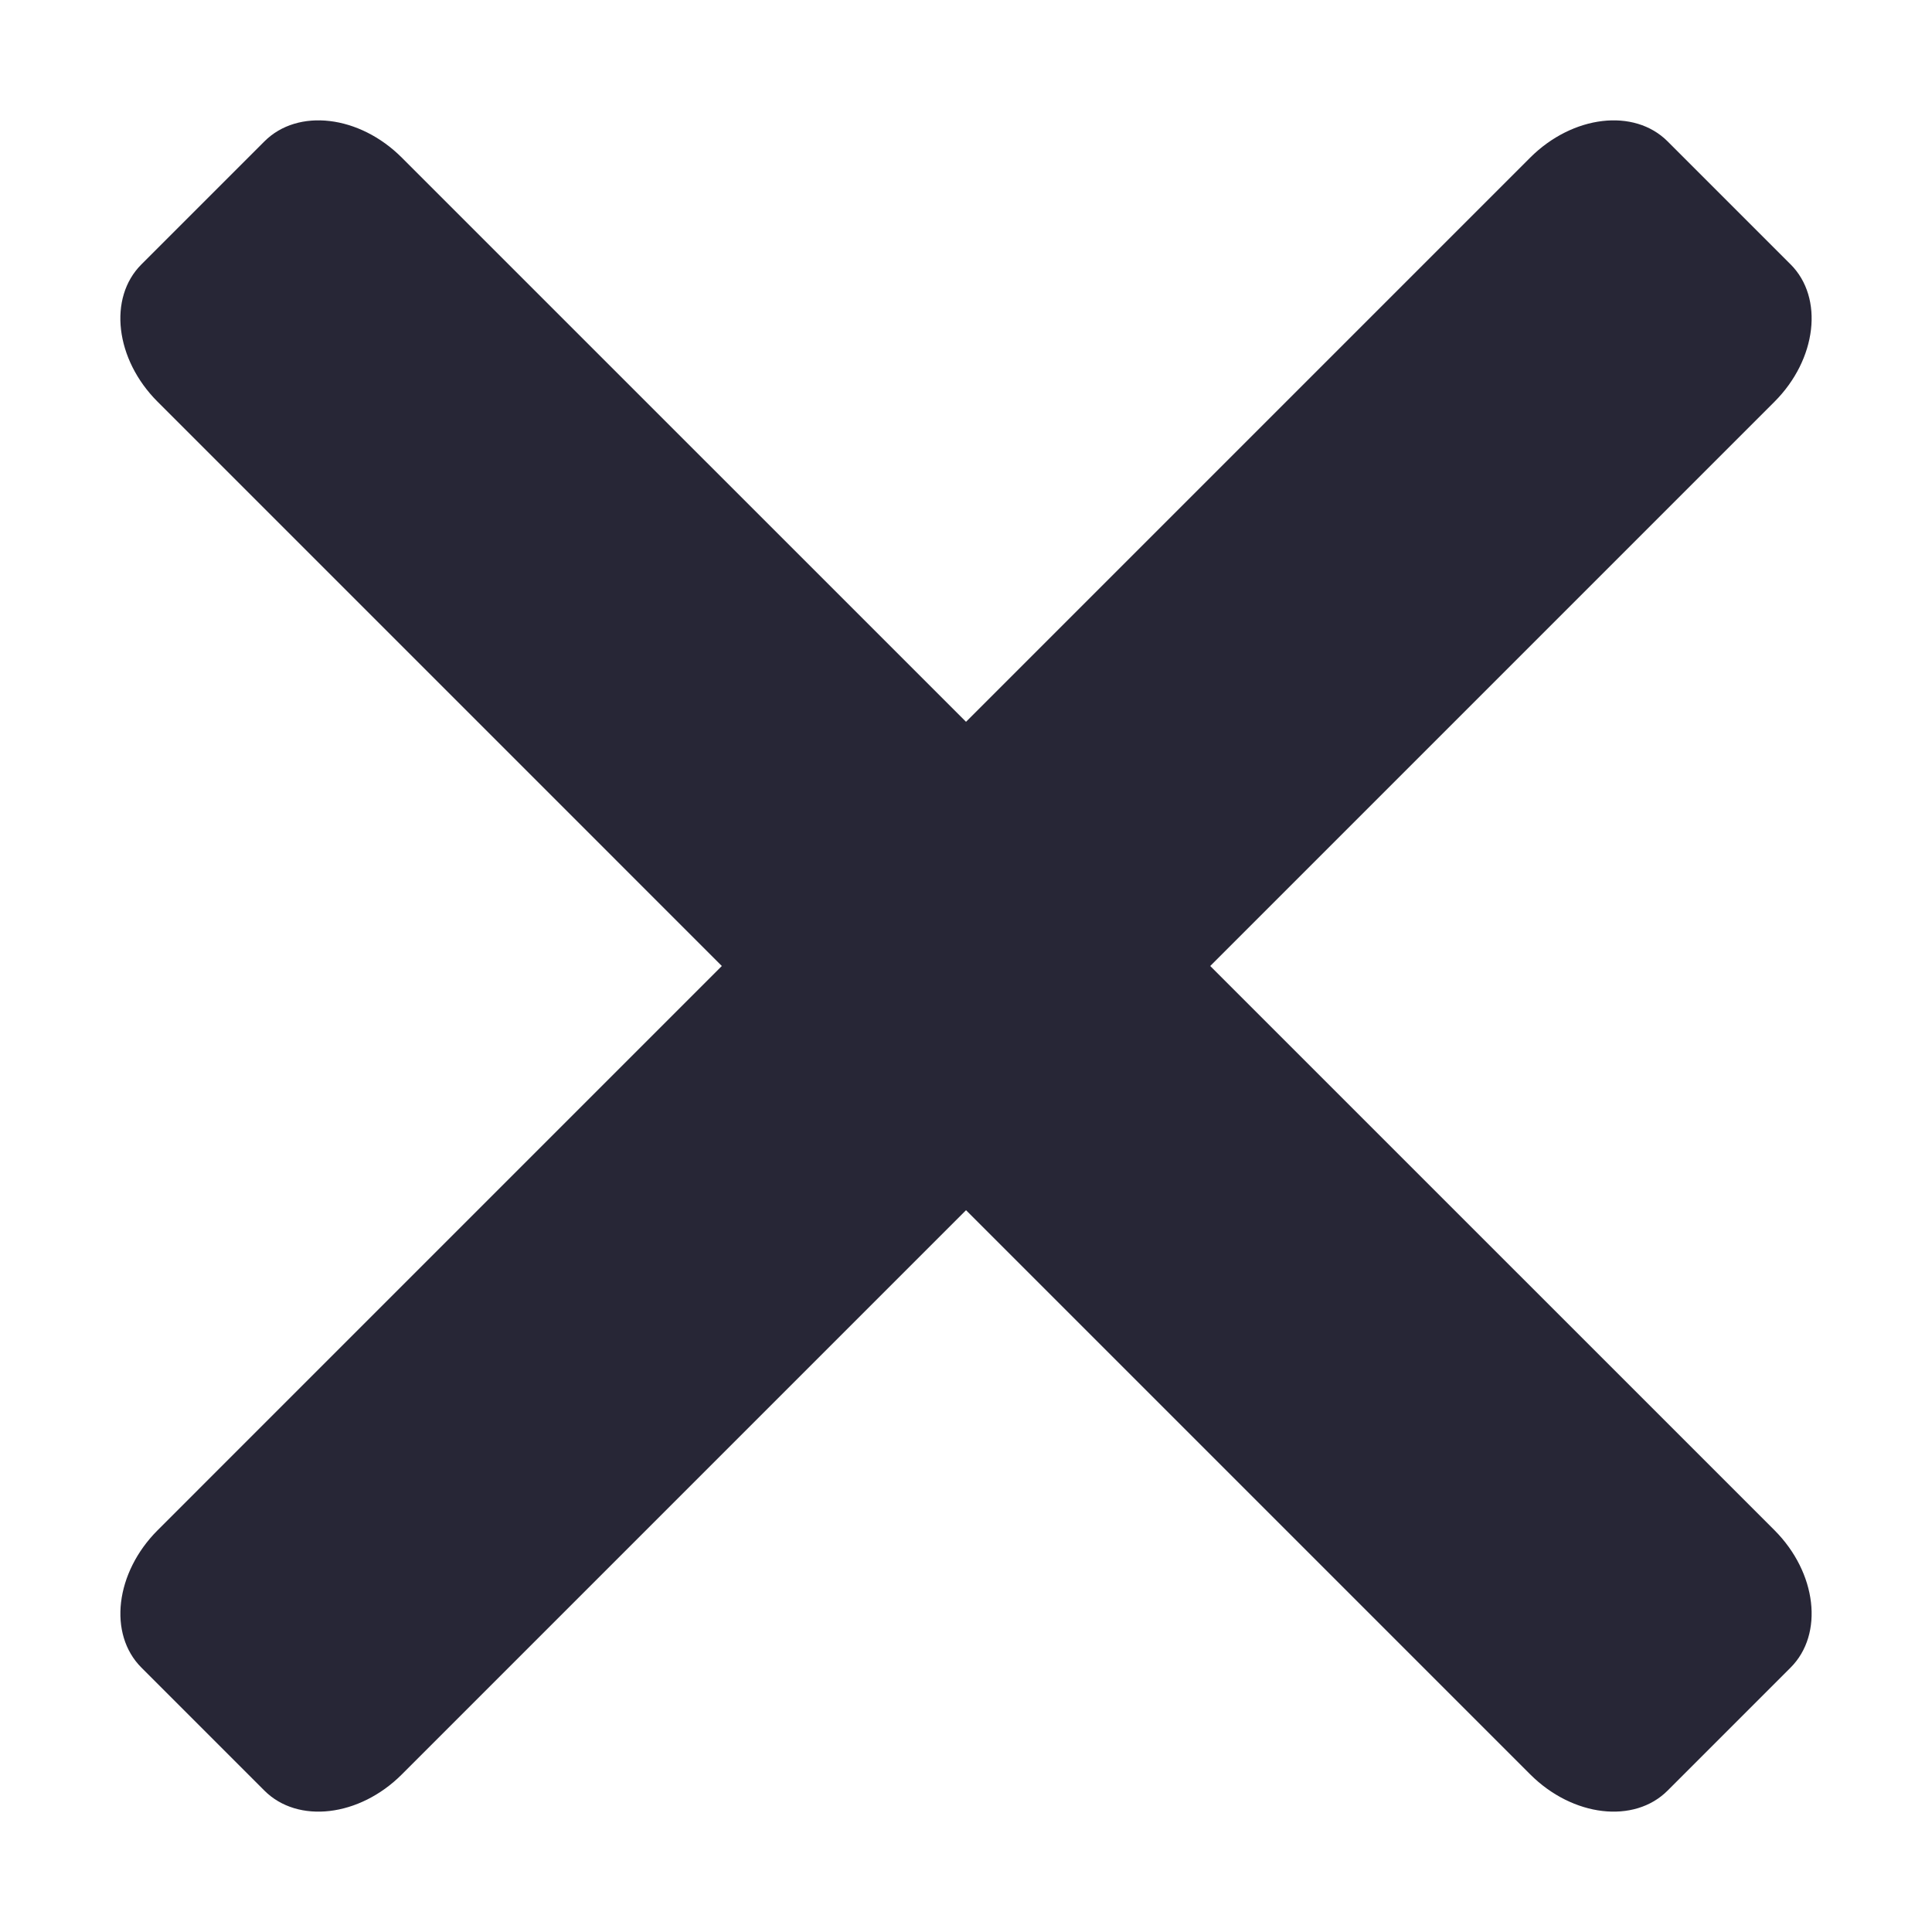
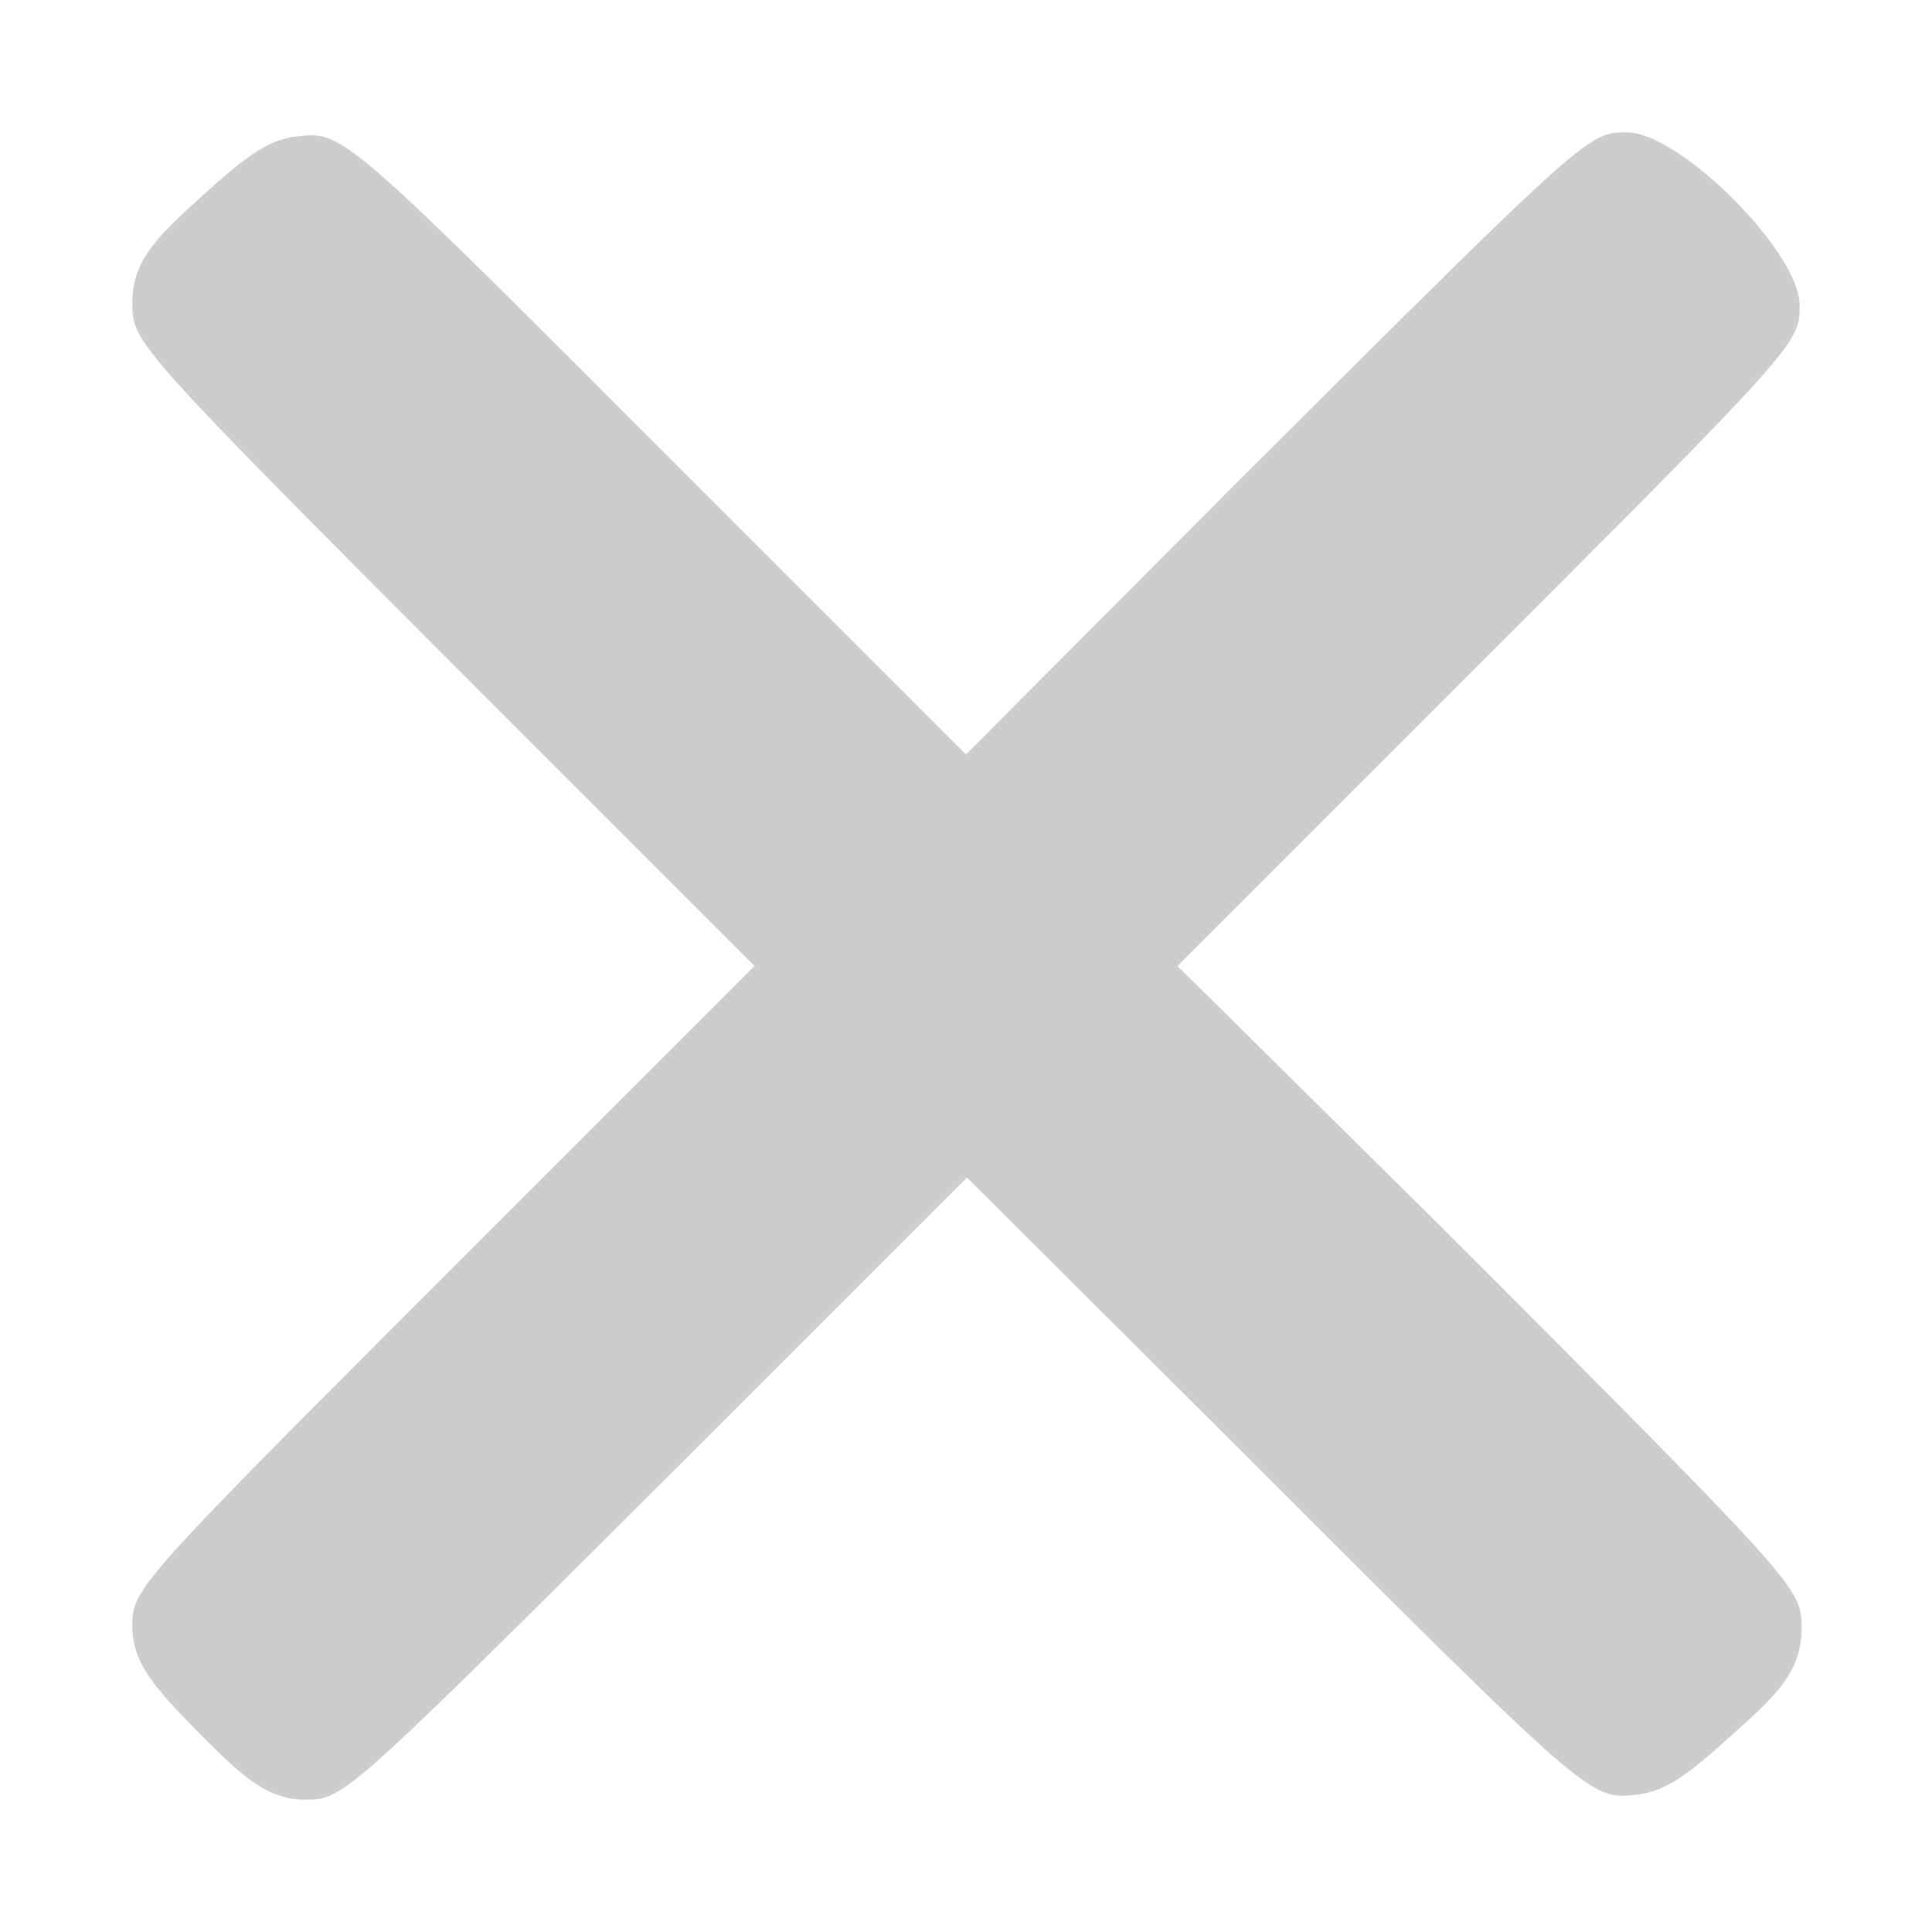
- <svg xmlns="http://www.w3.org/2000/svg" t="1764581091479" class="icon" viewBox="0 0 1024 1024" version="1.1" p-id="2702" width="200" height="200">
-   <path d="M641.448 511.999l299.03-299.034c22.478-22.477 26.32-55.099 8.58-72.839l-65.199-65.198c-17.74-17.74-50.317-13.854-72.839 8.624L512.012 382.57 212.975 83.552c-22.477-22.499-55.099-26.365-72.839-8.602l-65.198 65.198c-17.74 17.719-13.898 50.34 8.624 72.817l299.026 299.032L83.563 811.032c-22.478 22.478-26.365 55.076-8.624 72.817l65.198 65.209c17.74 17.741 50.362 13.898 72.839-8.58l299.044-299.049 299 299.005c22.522 22.522 55.099 26.365 72.839 8.624l65.199-65.209c17.74-17.741 13.898-50.34-8.58-72.84L641.448 511.999z" fill="#272636" p-id="2703" />
+ <svg xmlns="http://www.w3.org/2000/svg" t="1764658939183" class="icon" viewBox="0 0 1024 1024" version="1.1" p-id="1938" width="200" height="200">
+   <path d="M624.128 512l145.92-145.92c183.808-183.808 183.808-183.808 183.808-204.288 0-28.16-63.488-91.648-91.648-91.648-20.48 0-20.48 0-204.8 183.808L512 399.872 366.592 254.464c-184.32-184.832-184.832-184.832-208.384-182.272-16.384 1.536-29.184 11.776-51.712 32.256-22.528 20.48-36.352 33.28-36.352 55.808 0 21.504 0 21.504 183.808 205.824L399.872 512l-145.92 145.92c-183.808 183.808-183.808 183.808-183.808 204.288 0 19.456 12.288 32.768 35.328 56.32 21.504 21.504 35.328 35.328 56.32 35.328 20.48 0 20.48 0 204.8-183.808l145.92-145.92 145.408 144.896c184.832 184.832 184.832 184.832 208.896 182.272 16.384-1.536 29.184-11.776 51.712-32.256 23.04-20.48 36.352-33.28 36.352-55.808 0-21.504 0-21.504-183.808-205.824L624.128 512z" p-id="1939" fill="#cdcdcd" />
</svg>
